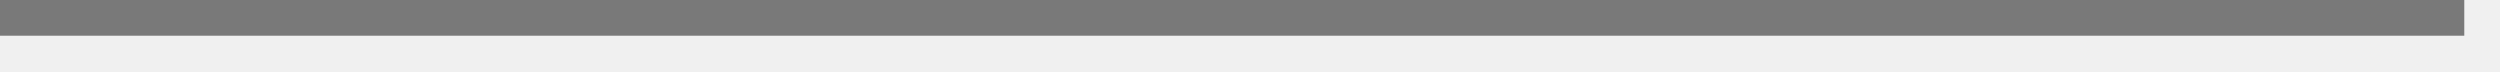
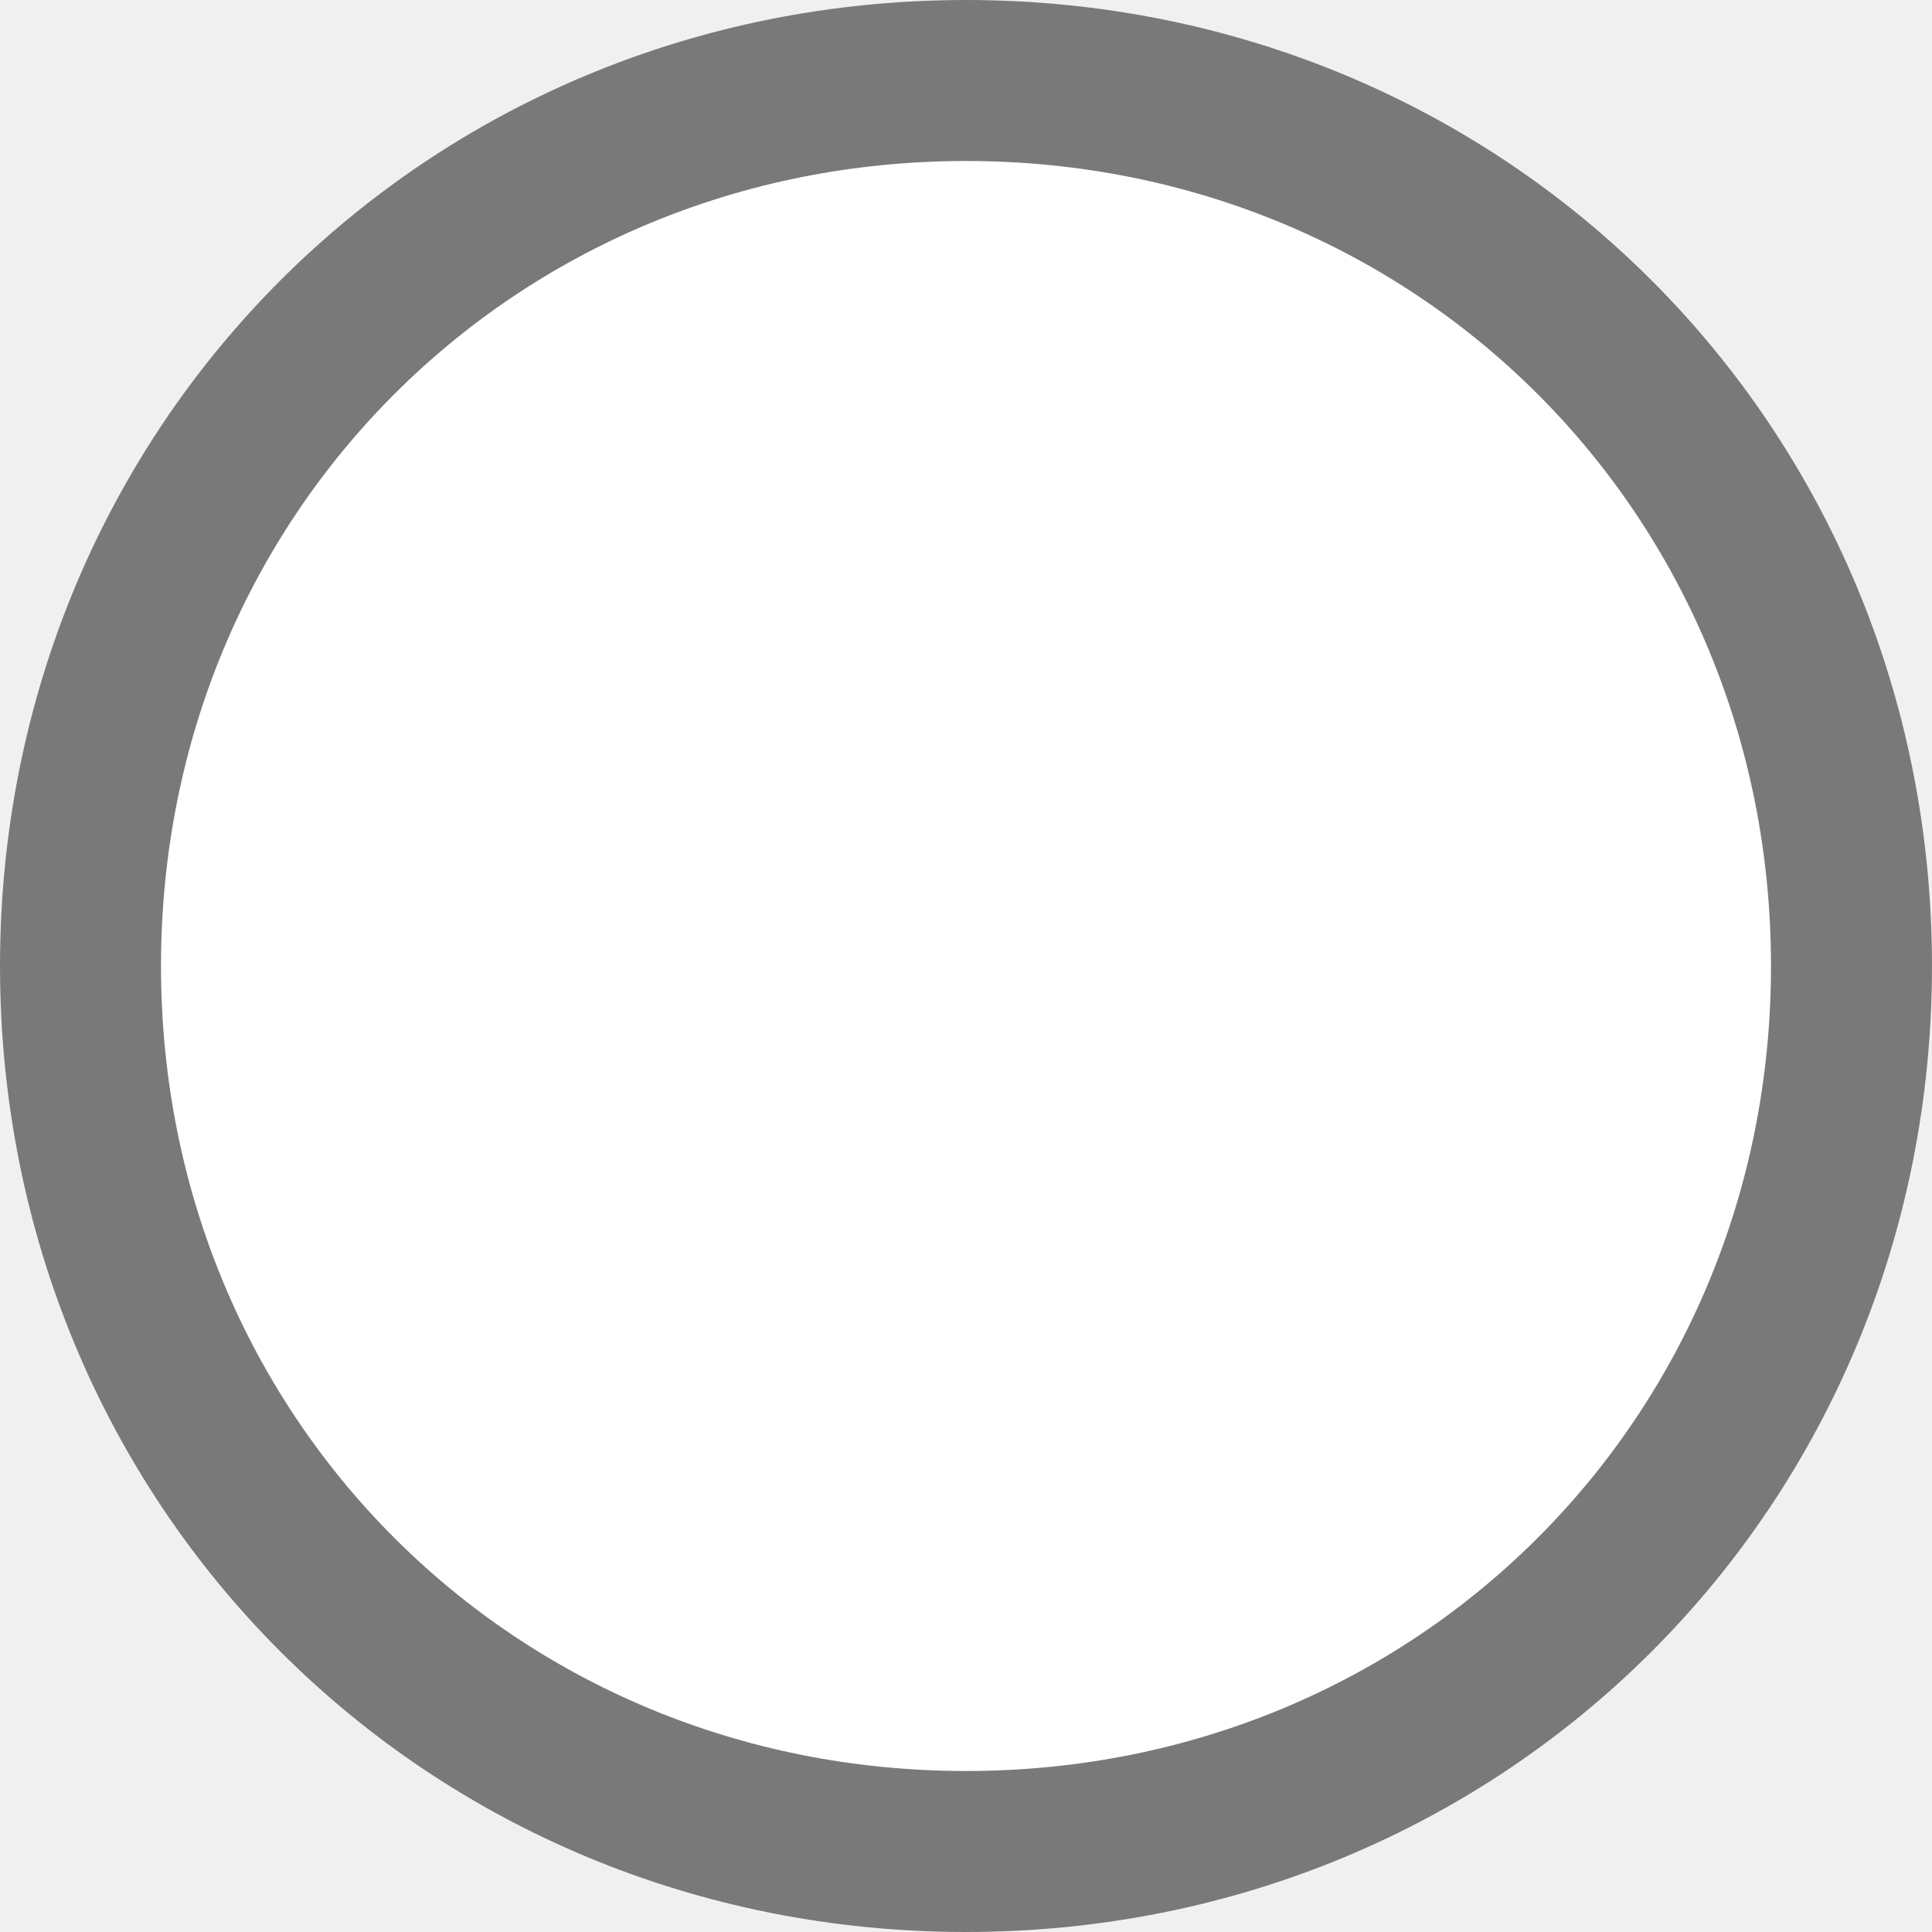
- <svg xmlns="http://www.w3.org/2000/svg" version="1.1" width="70px" height="2px">
-   <g transform="matrix(1 0 0 1 -187 -1382 )">
-     <path d="M 187 1382.5  L 256 1382.5  " stroke-width="1" stroke="#797979" fill="none" />
-   </g>
+ <svg xmlns="http://www.w3.org/2000/svg" version="1.1" width="12px" height="12px" viewBox="-542 232  12 12">
+   <path d="M -536 232  C -532.64 232  -530 234.64  -530 238  C -530 241.36  -532.64 244  -536 244  C -539.36 244  -542 241.36  -542 238  C -542 234.64  -539.36 232  -536 232  Z " fill-rule="nonzero" fill="#ffffff" stroke="none" />
+   <path d="M -536 232.5  C -532.92 232.5  -530.5 234.92  -530.5 238  C -530.5 241.08  -532.92 243.5  -536 243.5  C -539.08 243.5  -541.5 241.08  -541.5 238  C -541.5 234.92  -539.08 232.5  -536 232.5  Z " stroke-width="1" stroke="#797979" fill="none" />
</svg>
